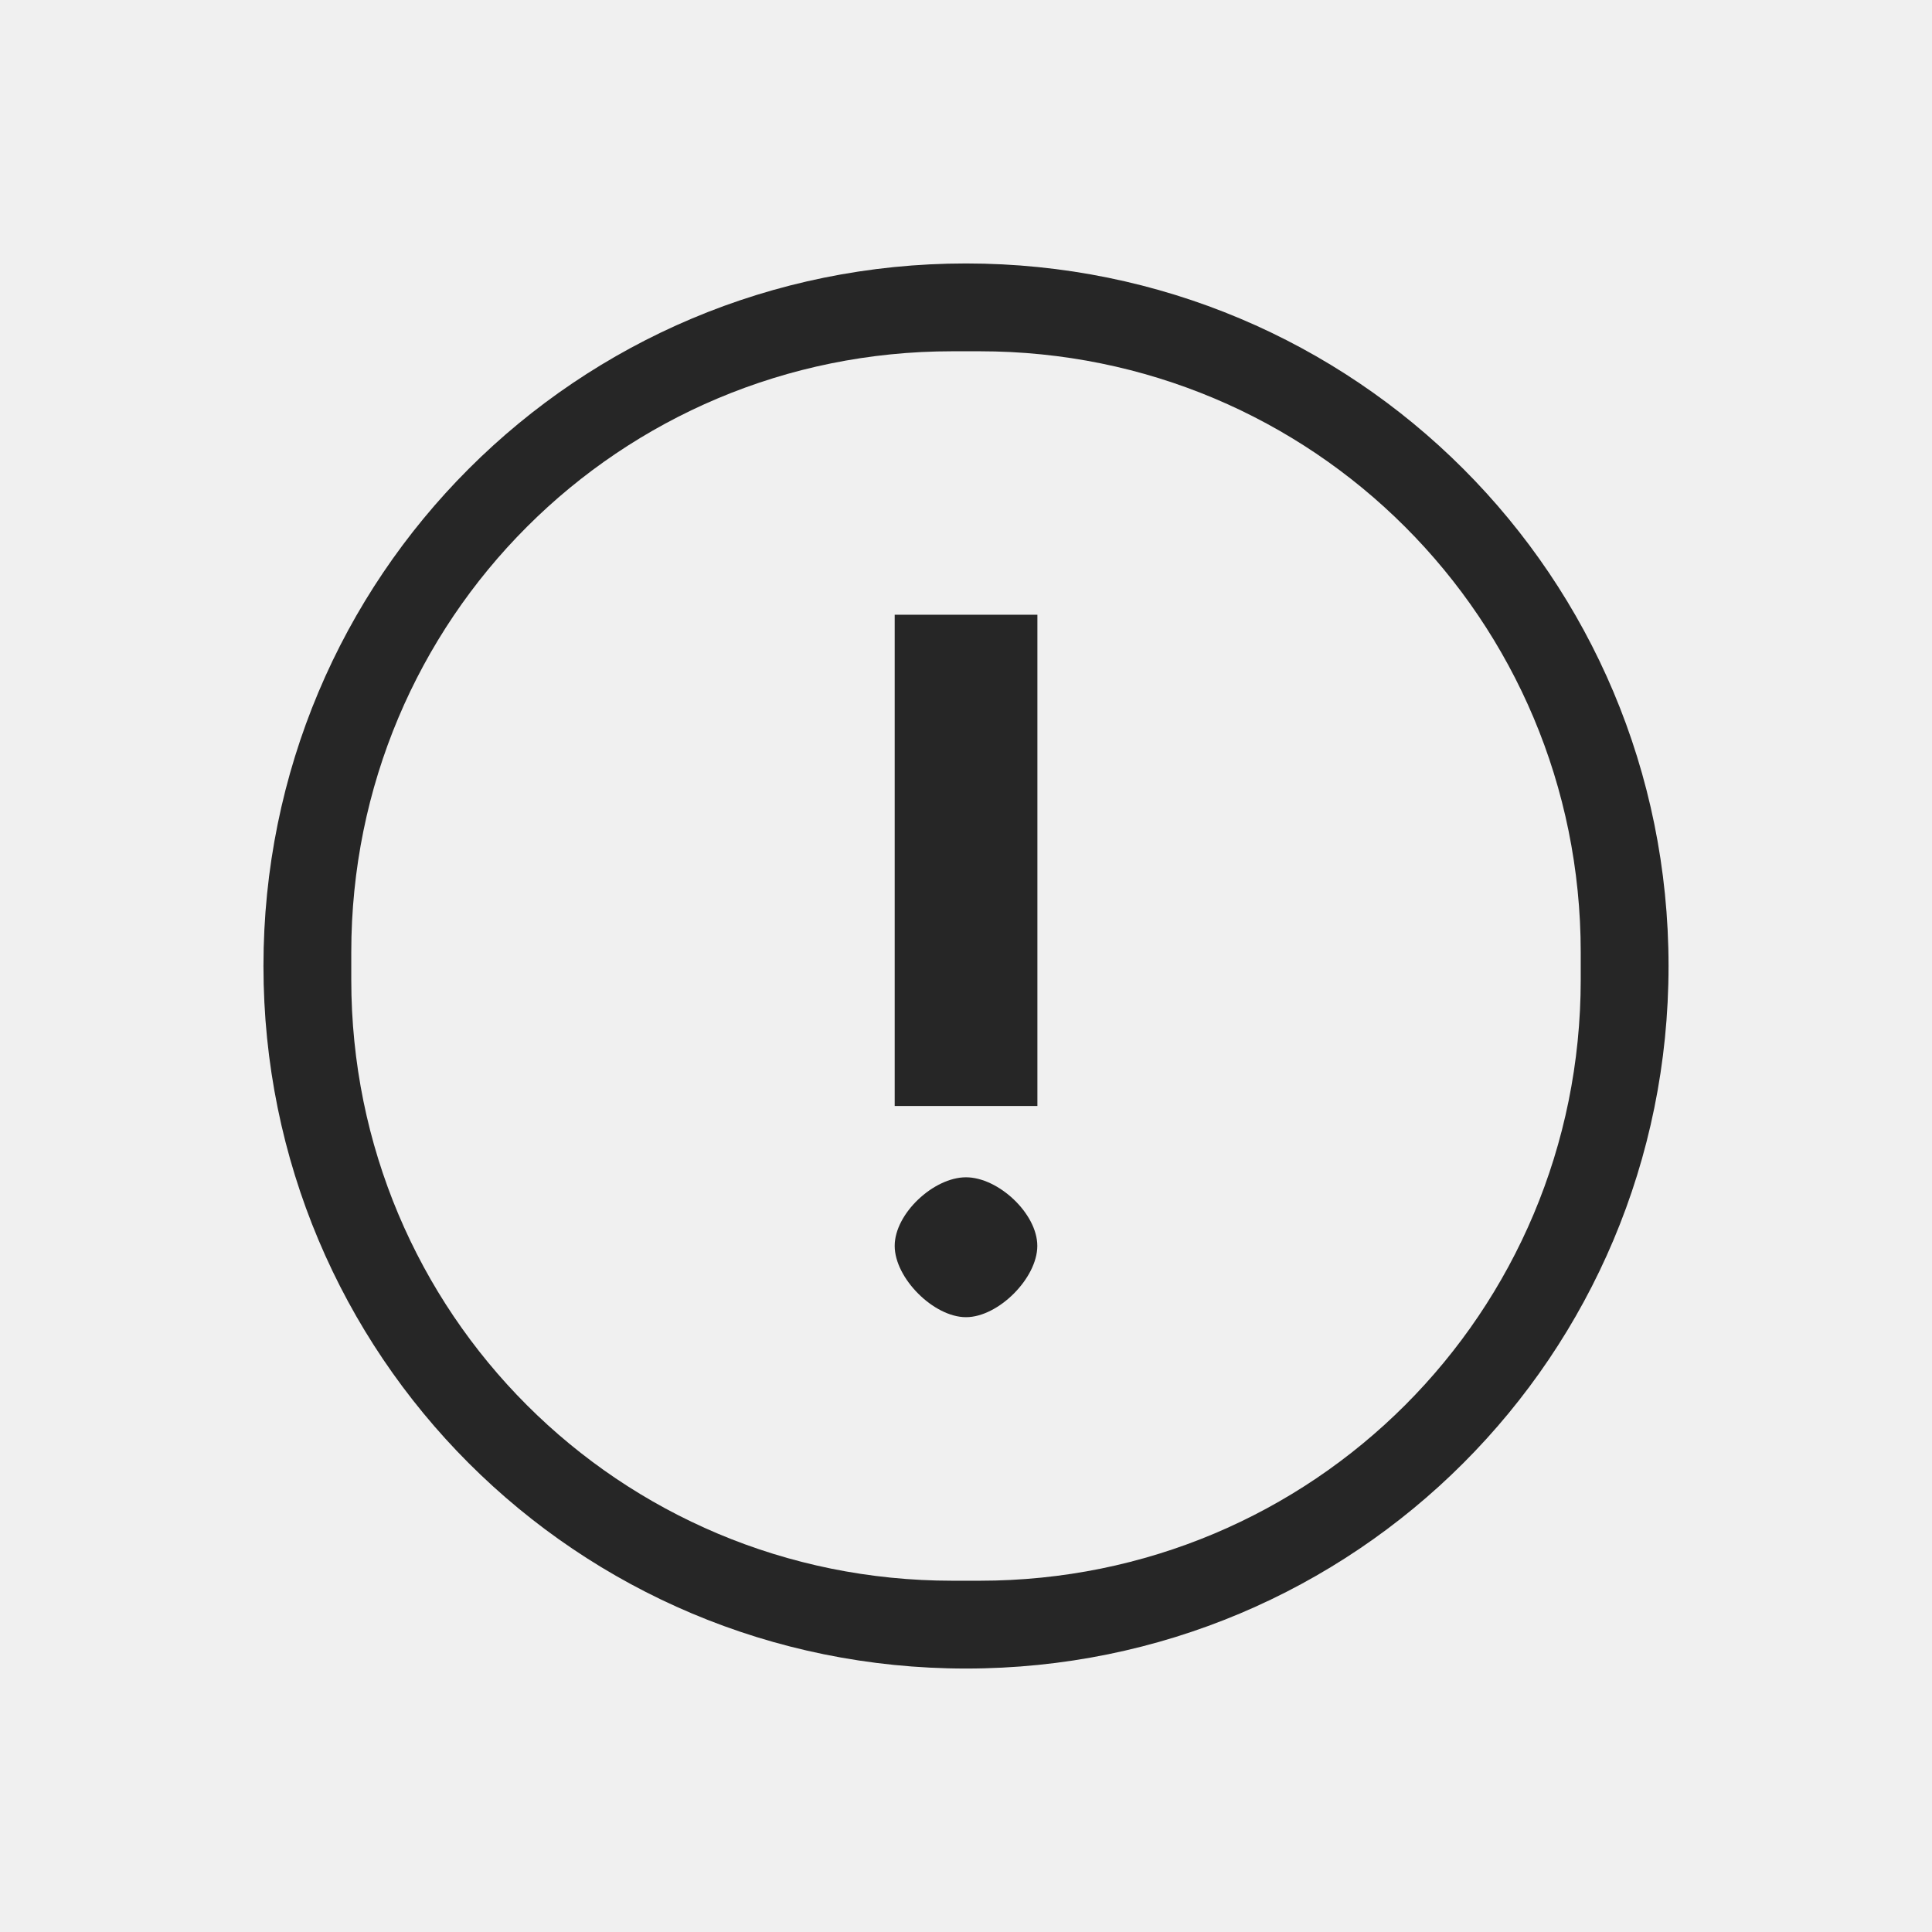
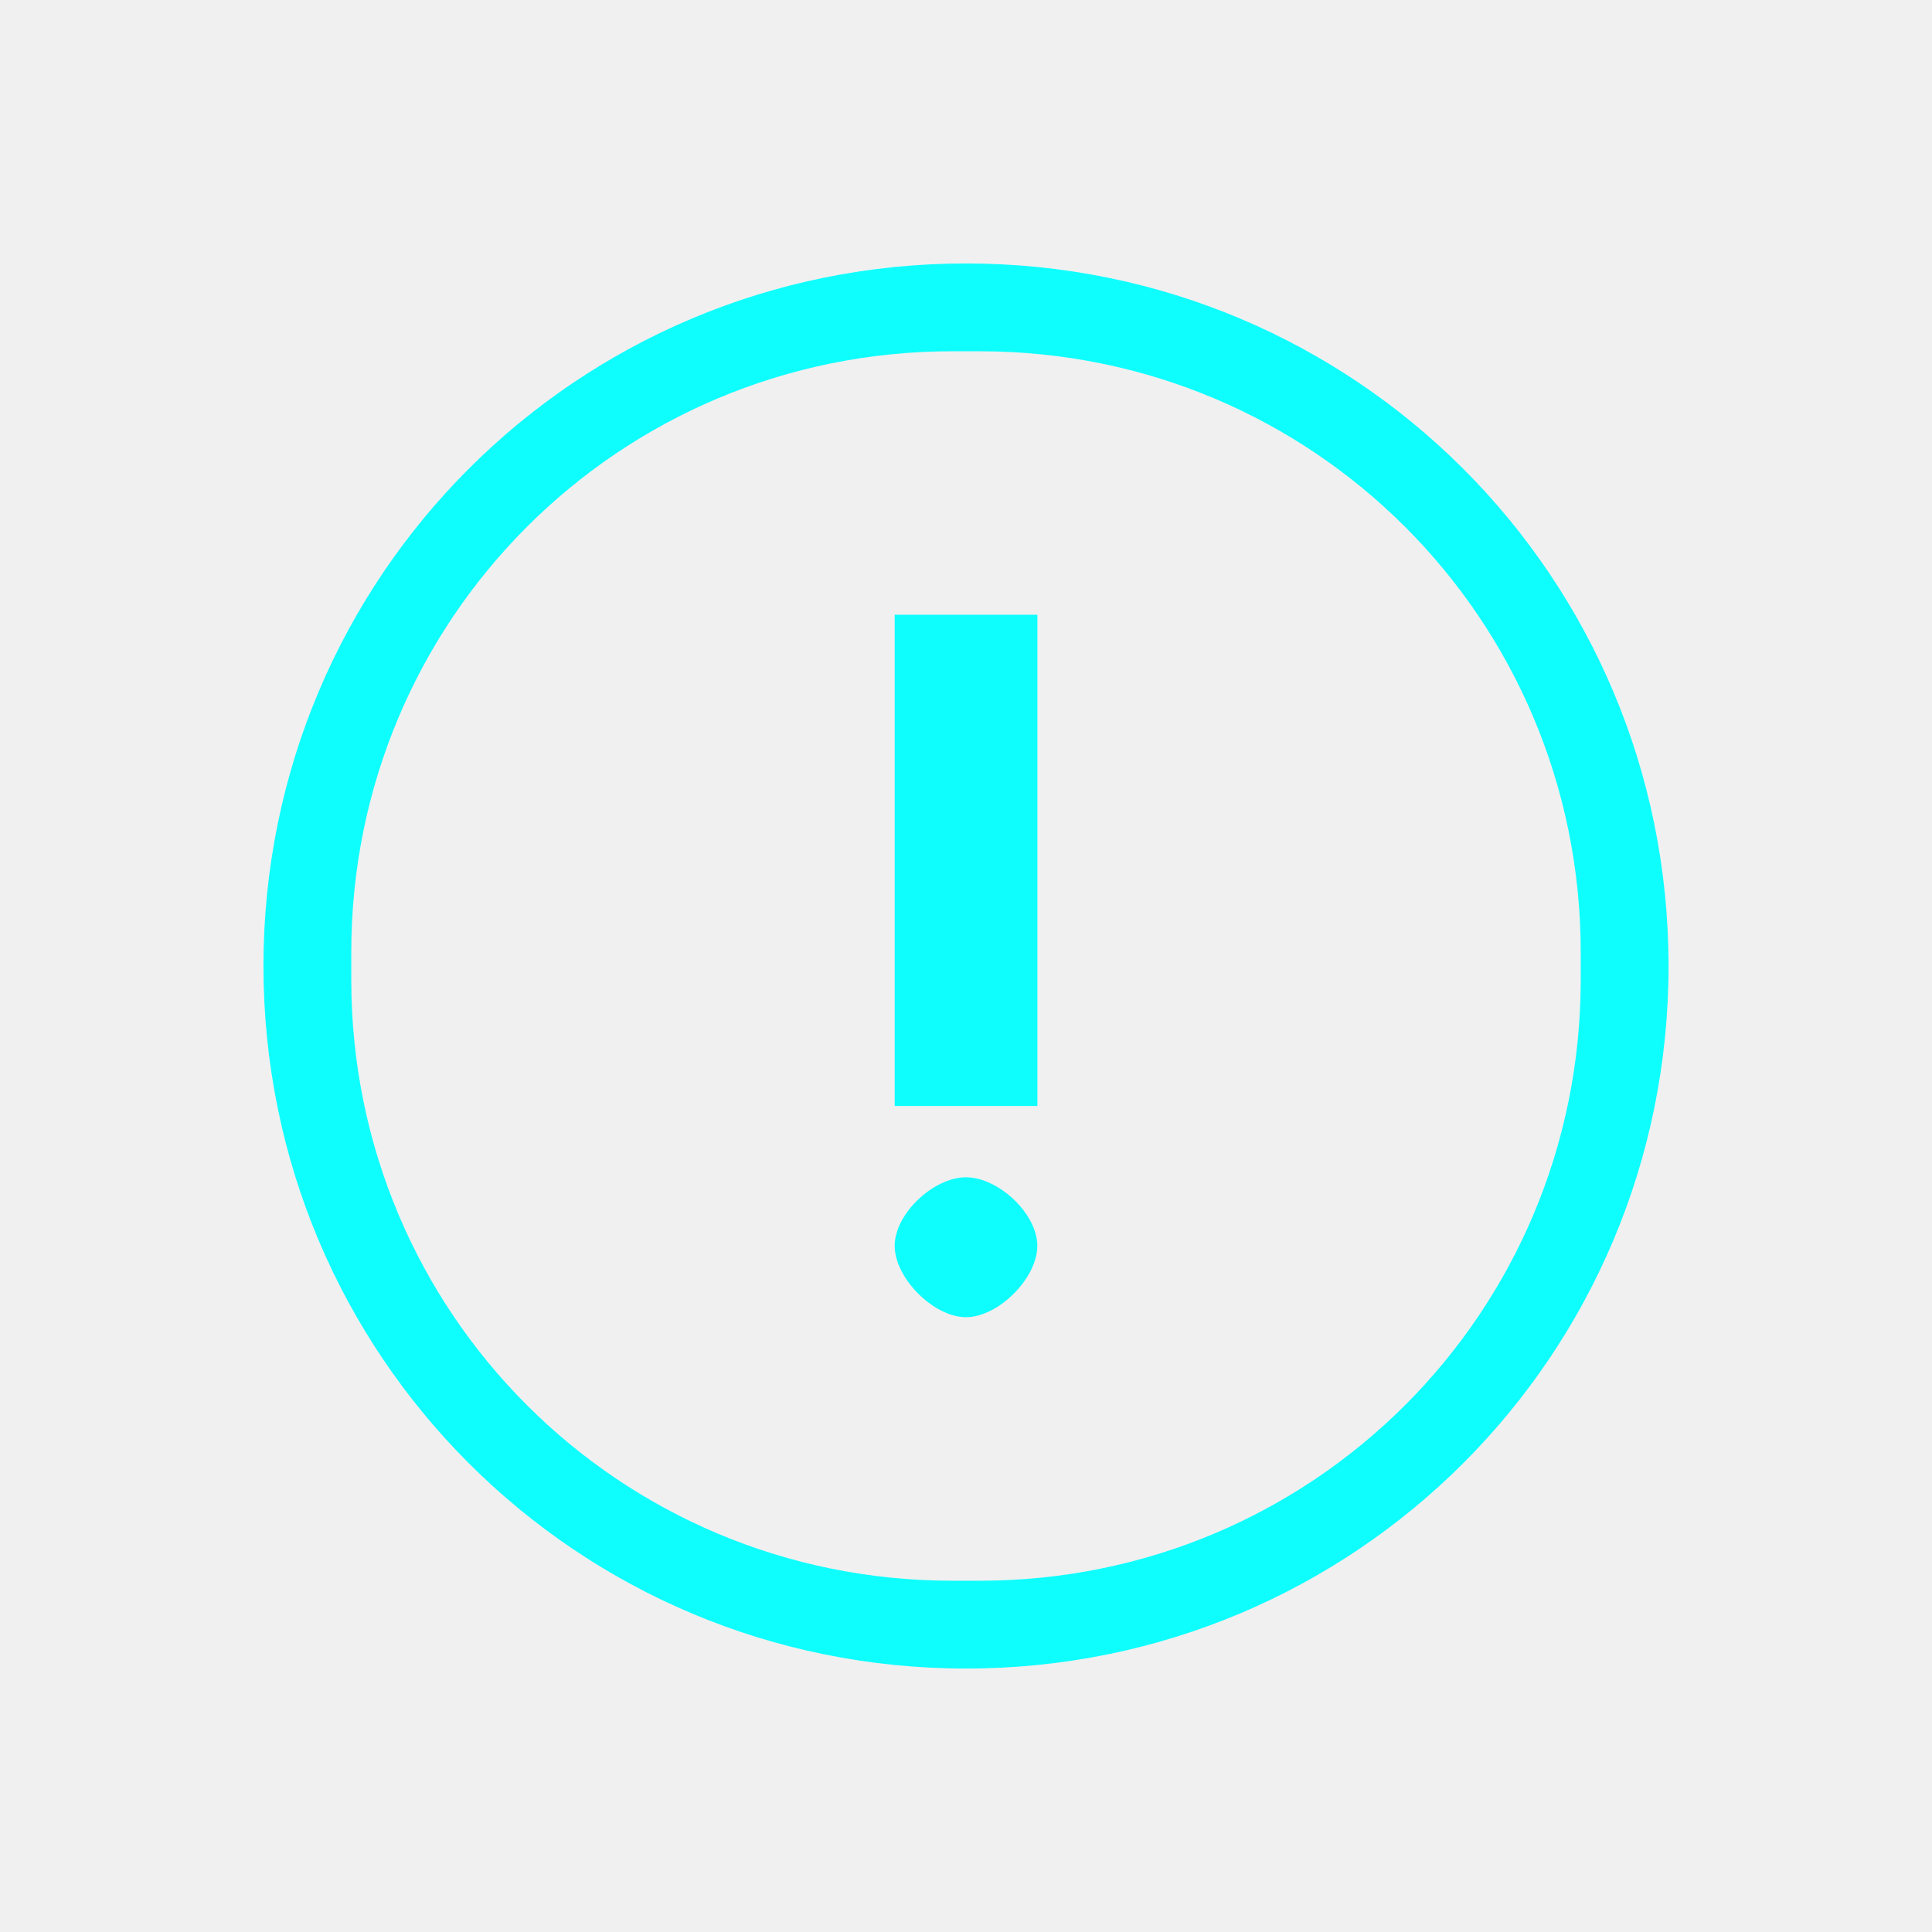
<svg xmlns="http://www.w3.org/2000/svg" xmlns:xlink="http://www.w3.org/1999/xlink" viewBox="0 0 22 22" id="svg" version="1.1" width="100%" height="100%">
  <defs id="defs81">
    <style id="current-color-scheme" type="text/css">
      .ColorScheme-Text {
        color:#1a1a1a;
      }
      .ColorScheme-Highlight {
        color:#7F7F7F;
      }
    </style>
    <linearGradient xlink:href="#linearGradient4254" id="linearGradient5399" gradientUnits="userSpaceOnUse" x1="317.917" y1="909.772" x2="317.917" y2="912.772" />
    <linearGradient id="linearGradient4254">
      <stop id="stop4256" offset="0" style="stop-color:#888888;stop-opacity:1;" />
      <stop id="stop4258" offset="1" style="stop-color:#232323;stop-opacity:1;" />
    </linearGradient>
  </defs>
-   <g id="notification-progress-active">
-     <rect style="fill:currentColor;fill-opacity:0;stroke:none" id="rect3009" width="22" height="22" x="40" y="0" />
-     <rect ry="8" y="3" x="43" height="16" width="16" id="rect5921-0" class="ColorScheme-Highlight" style="fill:currentColor;fill-opacity:1;stroke:none;opacity:0.4" />
+   <g id="notification-progress-active" style="fill:#00ffff">
+     <rect style="fill:#00ffff;fill-opacity:0;stroke:none" id="rect3009" width="22" height="22" x="40" y="0" />
+     <rect ry="8" y="3" x="43" height="16" width="16" id="rect5921-0" class="ColorScheme-Highlight" style="fill:#00ffff;fill-opacity:1;stroke:none;opacity:0.4" />
  </g>
-   <g id="notification-inactive">
-     <rect y="0" x="0" height="22" width="22" id="rect3028" style="fill:#ffffff;fill-opacity:0;stroke:none" />
-     <path style="fill:currentColor;fill-opacity:0.941;stroke:none" d="m 11,3 c -4.432,0 -8,3.568 -8,8 0,4.432 3.568,8 8,8 4.432,0 8,-3.568 8,-8 0,-4.432 -3.568,-8 -8,-8 z m -0.156,1 h 0.312 C 14.949,4 18,7.051 18,10.844 v 0.312 C 18,14.949 14.949,18 11.156,18 h -0.312 C 7.051,18 4,14.949 4,11.156 v -0.312 C 4,7.051 7.051,4 10.844,4 Z M 10.188,7 v 5.594 h 1.625 V 7 Z M 11,13.406 c -0.368,0 -0.812,0.413 -0.812,0.781 0,0.368 0.444,0.812 0.812,0.812 0.368,0 0.812,-0.444 0.812,-0.812 0,-0.368 -0.444,-0.781 -0.812,-0.781 z" id="path3016" class="ColorScheme-Text" />
+   <g id="notification-inactive" style="fill:#00ffff">
+     <rect y="0" x="0" height="22" width="22" id="rect3028" style="fill:#00ffff;fill-opacity:0;stroke:none" />
+     <path style="fill:#00ffff;fill-opacity:0.941;stroke:none" d="m 11,3 c -4.432,0 -8,3.568 -8,8 0,4.432 3.568,8 8,8 4.432,0 8,-3.568 8,-8 0,-4.432 -3.568,-8 -8,-8 z m -0.156,1 h 0.312 C 14.949,4 18,7.051 18,10.844 v 0.312 C 18,14.949 14.949,18 11.156,18 h -0.312 C 7.051,18 4,14.949 4,11.156 v -0.312 C 4,7.051 7.051,4 10.844,4 Z M 10.188,7 v 5.594 h 1.625 V 7 Z M 11,13.406 c -0.368,0 -0.812,0.413 -0.812,0.781 0,0.368 0.444,0.812 0.812,0.812 0.368,0 0.812,-0.444 0.812,-0.812 0,-0.368 -0.444,-0.781 -0.812,-0.781 z" id="path3016" class="ColorScheme-Text" />
  </g>
-   <g id="notification-progress-inactive" transform="translate(39,39)" style="fill:currentColor">
-     <rect style="fill:currentColor;fill-opacity:0;stroke:none" id="rect3060" width="22" height="22" x="1" y="1" />
-     <rect ry="8" y="4" x="4" height="16" width="16" id="rect5933-8" style="opacity:0.4;fill:currentColor;fill-opacity:1;stroke:none" class="ColorScheme-Text" />
+   <g id="notification-progress-inactive" transform="translate(39,39)" style="fill:#00ffff">
+     <rect style="fill:#00ffff;fill-opacity:0;stroke:none" id="rect3060" width="22" height="22" x="1" y="1" />
+     <rect ry="8" y="4" x="4" height="16" width="16" id="rect5933-8" style="opacity:0.4;fill:#00ffff;fill-opacity:1;stroke:none" class="ColorScheme-Text" />
  </g>
-   <g id="notification-active" transform="translate(0.197358,-0.199983)">
-     <rect y="40" x="0" height="22" width="22" id="rect3068" class="ColorScheme-Text" style="fill:currentColor;fill-opacity:0;stroke:none" />
-     <rect style="opacity:0.4;fill:currentColor;fill-opacity:1;stroke:none" class="ColorScheme-Highlight" id="rect4130-82-0" width="16" height="16" x="3" y="43" ry="8" />
-     <path style="fill:currentColor;fill-opacity:1;stroke:none" class="ColorScheme-Text" d="m 10.203,46.2 -0.003,7.2 h 1.6 l 0.003,-7.2 z m 0.8,8 c -0.442,0 -0.8,0.358 -0.8,0.8 0,0.442 0.358,0.8 0.8,0.8 0.442,0 0.8,-0.358 0.8,-0.8 0,-0.442 -0.358,-0.8 -0.8,-0.8 z" id="rect4142-6" />
+   <g id="notification-active" transform="translate(0.197358,-0.199983)" style="fill:#00ffff">
+     <rect y="40" x="0" height="22" width="22" id="rect3068" class="ColorScheme-Text" style="fill:#00ffff;fill-opacity:0;stroke:none" />
+     <rect style="opacity:0.4;fill:#00ffff;fill-opacity:1;stroke:none" class="ColorScheme-Highlight" id="rect4130-82-0" width="16" height="16" x="3" y="43" ry="8" />
+     <path style="fill:#00ffff;fill-opacity:1;stroke:none" class="ColorScheme-Text" d="m 10.203,46.2 -0.003,7.2 h 1.6 l 0.003,-7.2 z m 0.8,8 c -0.442,0 -0.8,0.358 -0.8,0.8 0,0.442 0.358,0.8 0.8,0.8 0.442,0 0.8,-0.358 0.8,-0.8 0,-0.442 -0.358,-0.8 -0.8,-0.8 z" id="rect4142-6" />
  </g>
-   <path class="ColorScheme-Text" style="fill:currentColor;fill-opacity:1" d="m -18,23 2,-2 2,2 z" id="expander-bottom" />
-   <path class="ColorScheme-Text" id="expander-top" d="m -18,17 2,2 2,-2 z" style="fill:currentColor;fill-opacity:1" />
-   <path class="ColorScheme-Text" style="fill:currentColor;fill-opacity:1" d="m -13,18 -2,2 2,2 z" id="expander-right" />
-   <path class="ColorScheme-Text" id="expander-left" d="m -19,18 2,2 -2,2 z" style="fill:currentColor;fill-opacity:1" />
-   <g transform="translate(-1,-41)" id="notification-disabled" style="fill:currentColor">
-     <rect style="fill:currentColor;fill-opacity:0;stroke:none" id="rect3022" width="22" height="22" x="1" y="1" />
-     <path class="ColorScheme-Text" id="path3024" transform="translate(1,1)" d="m 11,3 c -4.432,0 -8,3.568 -8,8 0,4.432 3.568,8 8,8 4.432,0 8,-3.568 8,-8 0,-4.432 -3.568,-8 -8,-8 z m -0.156,1 0.312,0 C 14.949,4 18,7.051 18,10.844 l 0,0.312 C 18,14.949 14.949,18 11.156,18 l -0.312,0 C 7.051,18 4,14.949 4,11.156 l 0,-0.312 C 4,7.051 7.051,4 10.844,4 z m -0.656,3 0,5.594 1.625,0 0,-5.594 -1.625,0 z M 11,13.406 c -0.368,0 -0.812,0.413 -0.812,0.781 0,0.368 0.444,0.812 0.812,0.812 0.368,0 0.812,-0.444 0.812,-0.812 0,-0.368 -0.444,-0.781 -0.812,-0.781 z" style="fill:currentColor;fill-opacity:0.941;stroke:none;opacity:0.4" />
+   <path class="ColorScheme-Text" style="fill:#00ffff;fill-opacity:1" d="m -18,23 2,-2 2,2 z" id="expander-bottom" />
+   <path class="ColorScheme-Text" id="expander-top" d="m -18,17 2,2 2,-2 z" style="fill:#00ffff;fill-opacity:1" />
+   <path class="ColorScheme-Text" style="fill:#00ffff;fill-opacity:1" d="m -13,18 -2,2 2,2 z" id="expander-right" />
+   <path class="ColorScheme-Text" id="expander-left" d="m -19,18 2,2 -2,2 z" style="fill:#00ffff;fill-opacity:1" />
+   <g transform="translate(-1,-41)" id="notification-disabled" style="fill:#00ffff">
+     <rect style="fill:#00ffff;fill-opacity:0;stroke:none" id="rect3022" width="22" height="22" x="1" y="1" />
+     <path class="ColorScheme-Text" id="path3024" transform="translate(1,1)" d="m 11,3 c -4.432,0 -8,3.568 -8,8 0,4.432 3.568,8 8,8 4.432,0 8,-3.568 8,-8 0,-4.432 -3.568,-8 -8,-8 z m -0.156,1 0.312,0 C 14.949,4 18,7.051 18,10.844 l 0,0.312 C 18,14.949 14.949,18 11.156,18 l -0.312,0 C 7.051,18 4,14.949 4,11.156 l 0,-0.312 C 4,7.051 7.051,4 10.844,4 z m -0.656,3 0,5.594 1.625,0 0,-5.594 -1.625,0 z M 11,13.406 c -0.368,0 -0.812,0.413 -0.812,0.781 0,0.368 0.444,0.812 0.812,0.812 0.368,0 0.812,-0.444 0.812,-0.812 0,-0.368 -0.444,-0.781 -0.812,-0.781 z" style="fill:#00ffff;fill-opacity:0.941;stroke:none;opacity:0.4" />
  </g>
-   <g transform="translate(39,-41)" id="notification-empty" style="fill:currentColor">
-     <rect style="fill:currentColor;fill-opacity:0;stroke:none" id="rect3798" width="22" height="22" x="1" y="1" />
-     <path class="ColorScheme-Text" id="path3800" transform="translate(1,1)" d="m 11,3 c -4.432,0 -8,3.568 -8,8 0,4.432 3.568,8 8,8 4.432,0 8,-3.568 8,-8 0,-4.432 -3.568,-8 -8,-8 z m -0.156,1 0.312,0 C 14.949,4 18,7.051 18,10.844 l 0,0.312 C 18,14.949 14.949,18 11.156,18 l -0.312,0 C 7.051,18 4,14.949 4,11.156 l 0,-0.312 C 4,7.051 7.051,4 10.844,4 z" style="fill:currentColor;fill-opacity:0.941;stroke:none" />
+   <g transform="translate(39,-41)" id="notification-empty" style="fill:#00ffff">
+     <rect style="fill:#00ffff;fill-opacity:0;stroke:none" id="rect3798" width="22" height="22" x="1" y="1" />
+     <path class="ColorScheme-Text" id="path3800" transform="translate(1,1)" d="m 11,3 c -4.432,0 -8,3.568 -8,8 0,4.432 3.568,8 8,8 4.432,0 8,-3.568 8,-8 0,-4.432 -3.568,-8 -8,-8 z m -0.156,1 0.312,0 C 14.949,4 18,7.051 18,10.844 l 0,0.312 C 18,14.949 14.949,18 11.156,18 l -0.312,0 C 7.051,18 4,14.949 4,11.156 l 0,-0.312 C 4,7.051 7.051,4 10.844,4 z" style="fill:#00ffff;fill-opacity:0.941;stroke:none" />
  </g>
</svg>
